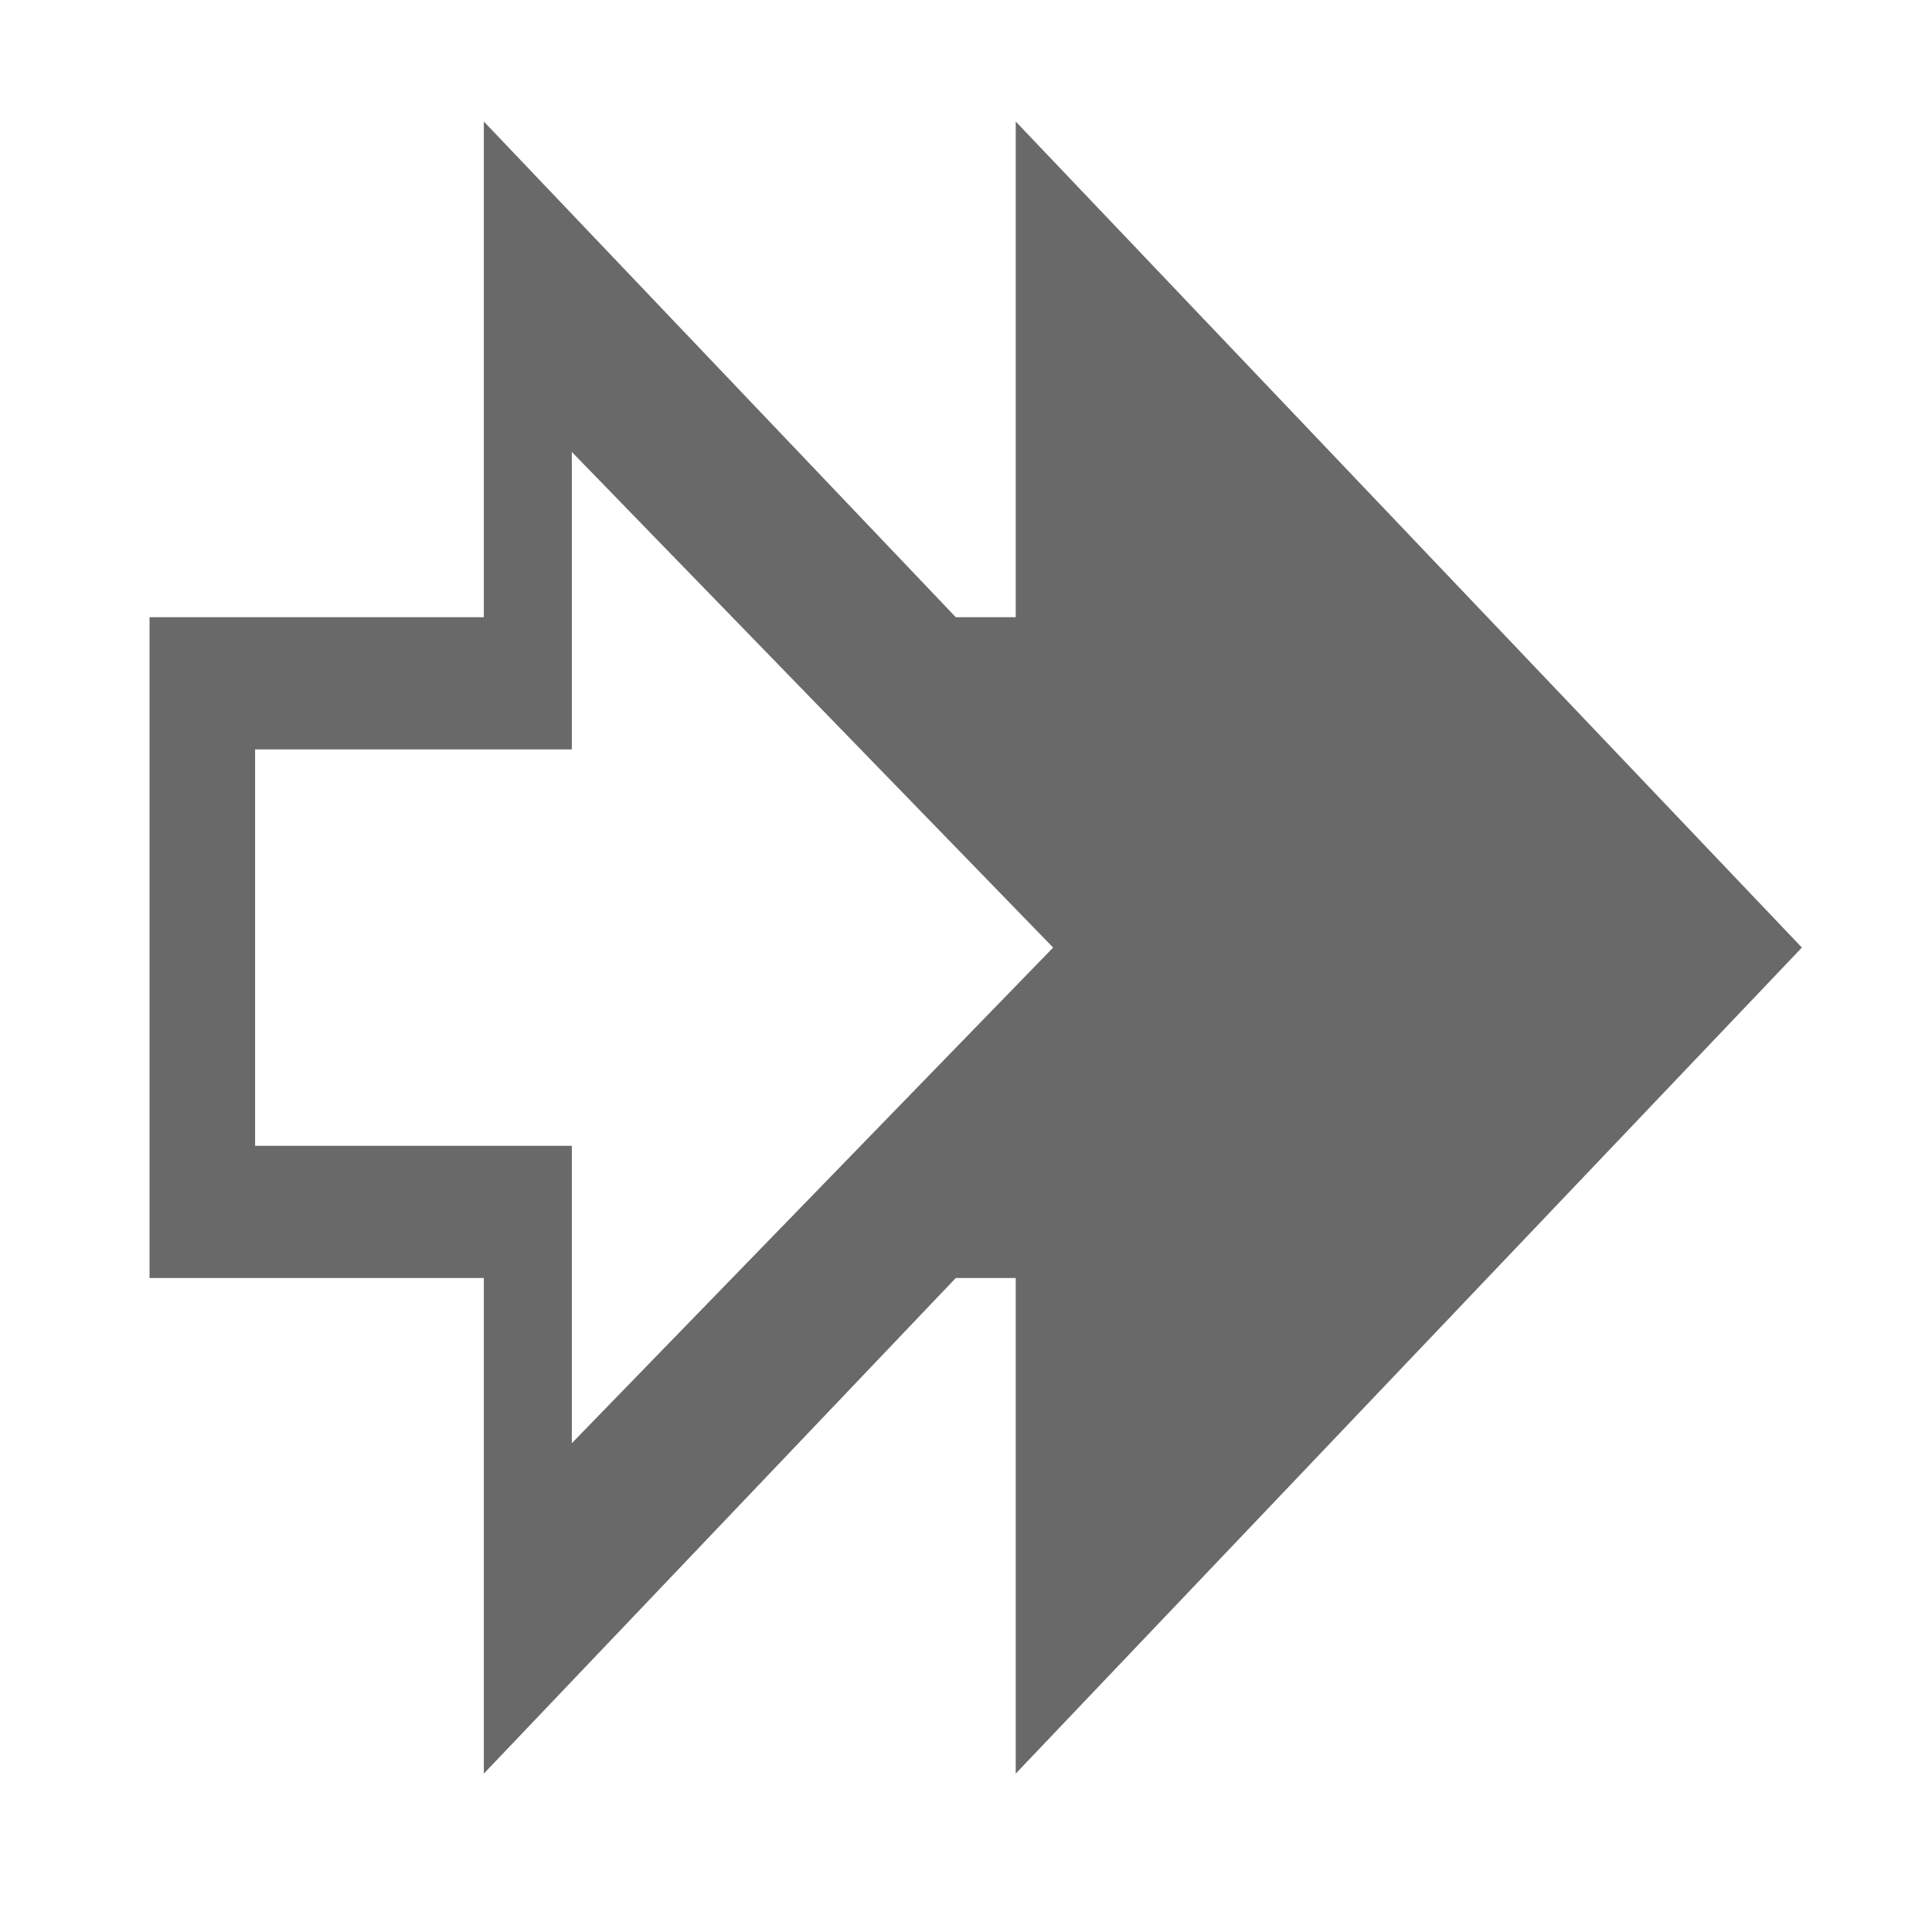
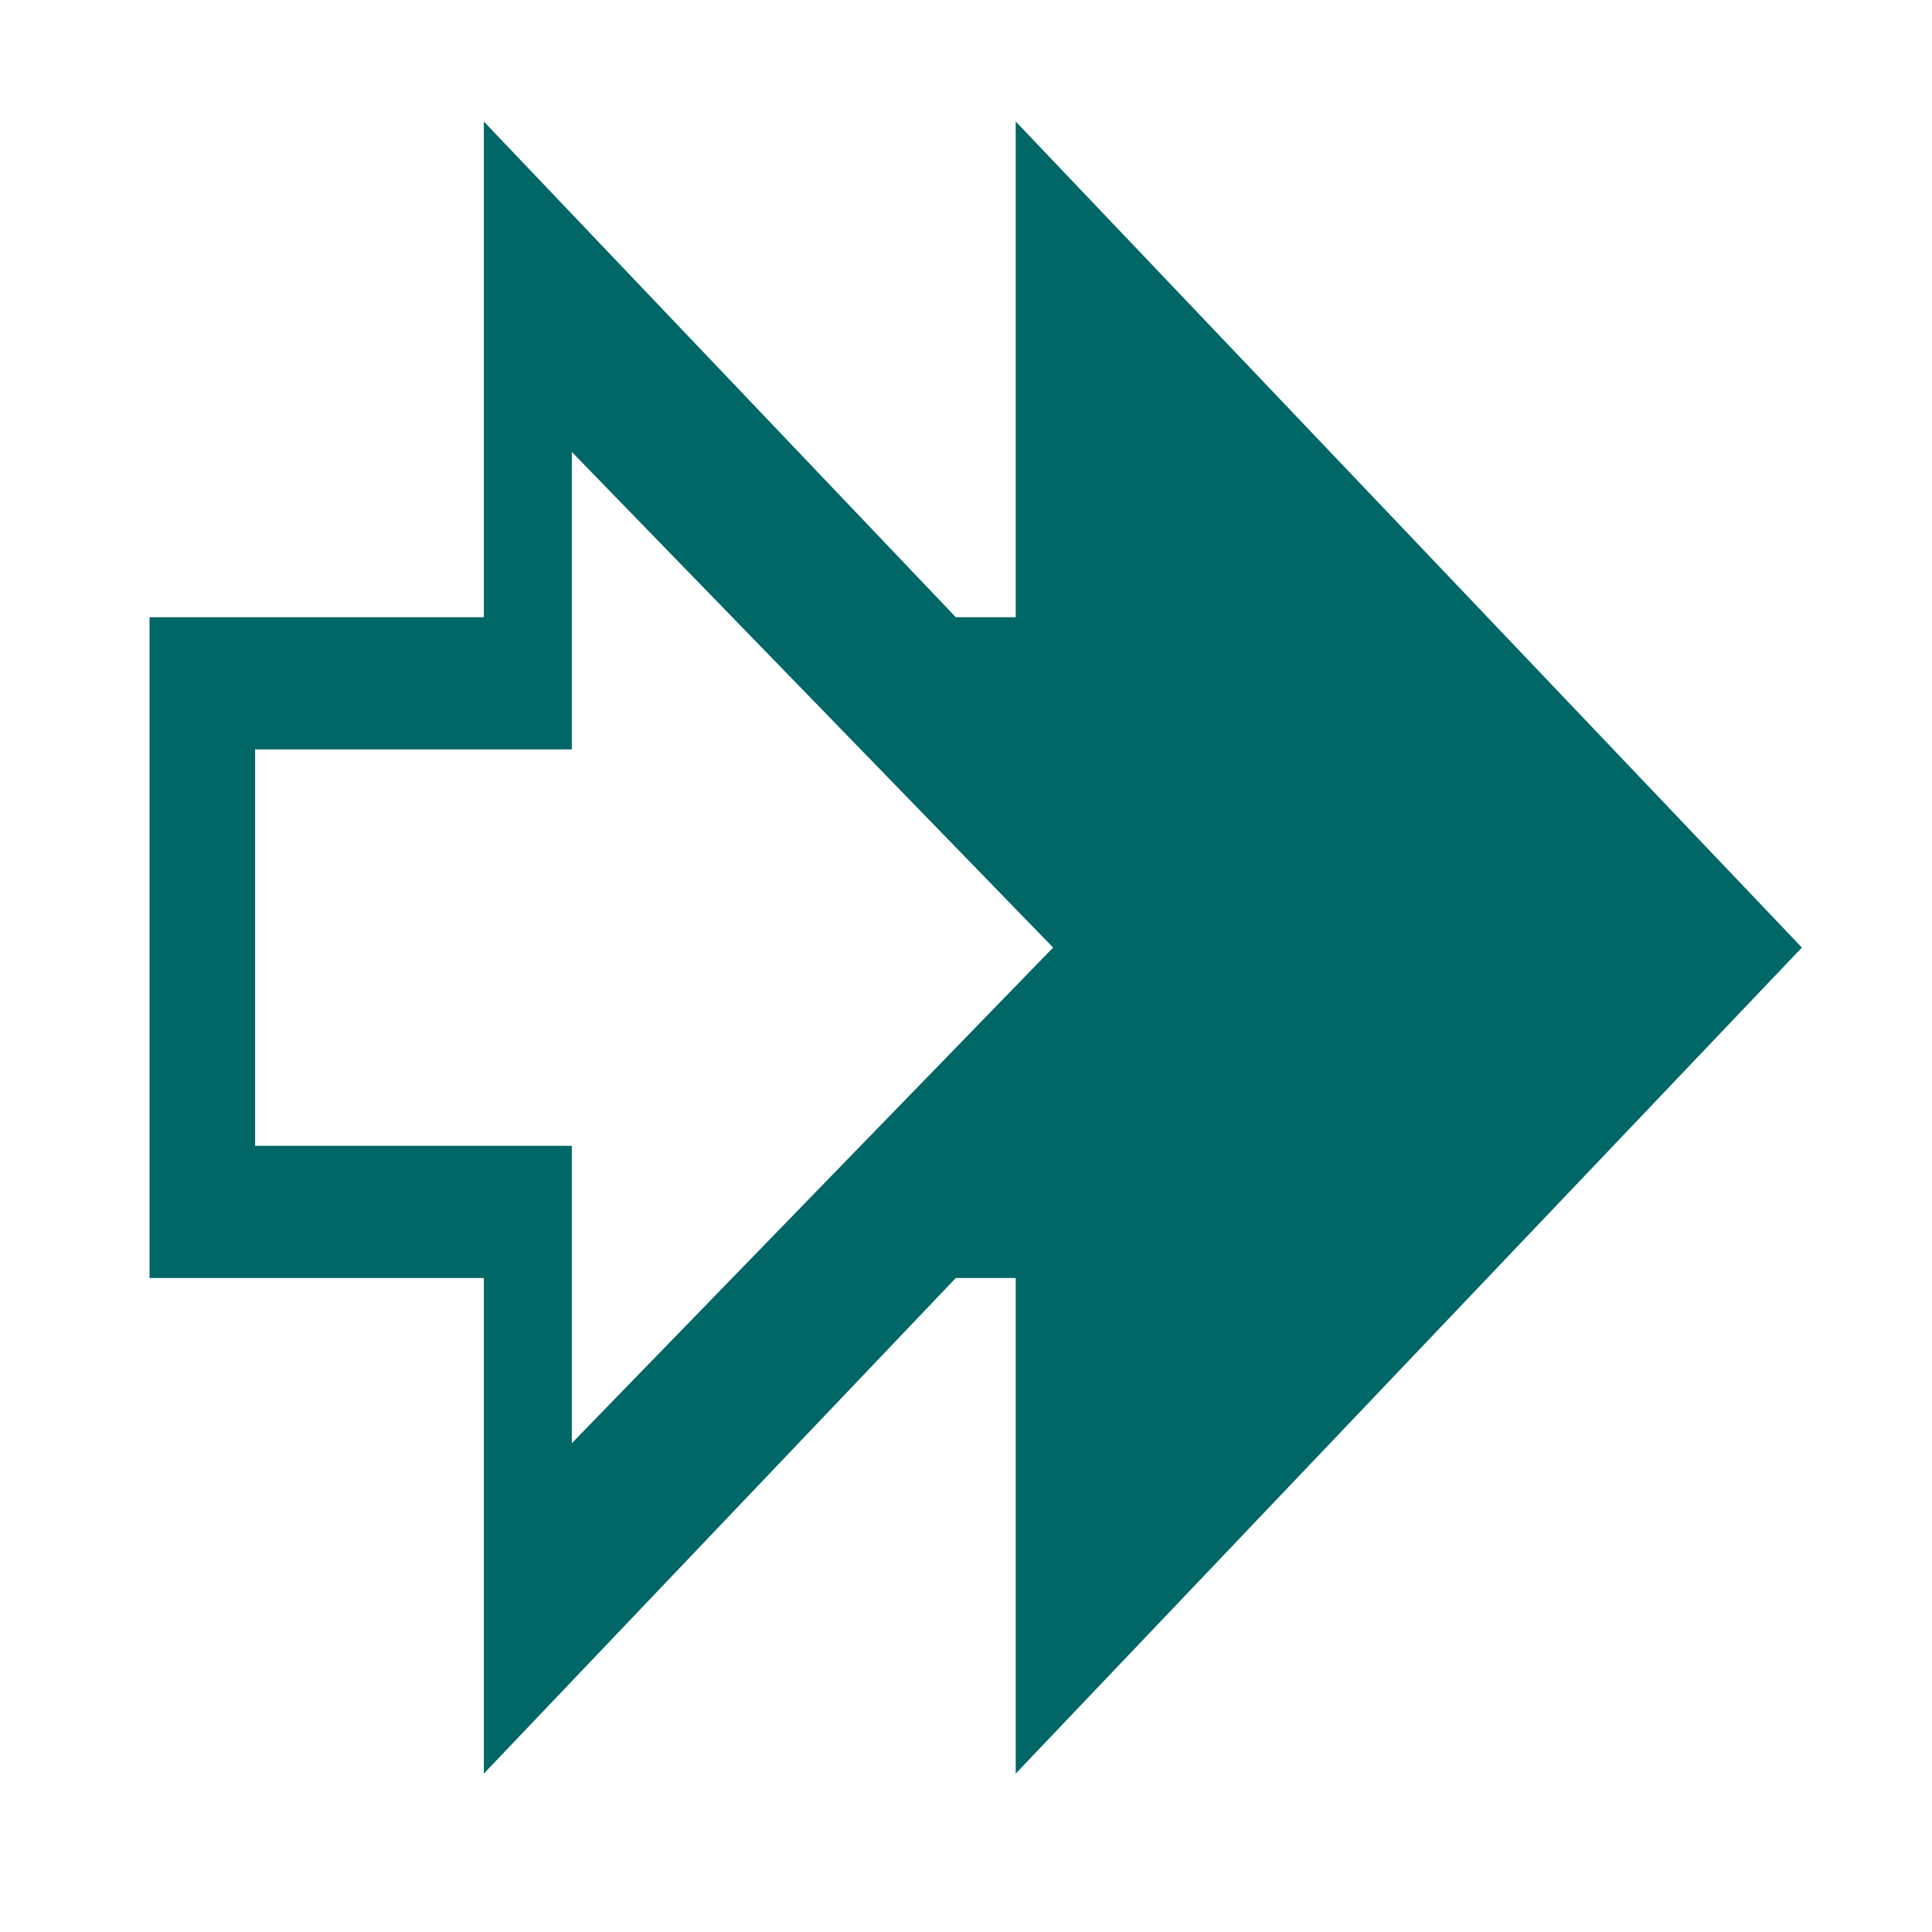
<svg xmlns="http://www.w3.org/2000/svg" version="1.1" id="tracker_navbar" x="0px" y="0px" width="28.347px" height="28.347px" viewBox="0 0 28.347 28.347" enable-background="new 0 0 28.347 28.347" xml:space="preserve">
-   <path fill-rule="evenodd" clip-rule="evenodd" fill="#696969" d="M26.438,13.903L14.903,1.783v7.273h-0.879L7.099,1.783v7.273H2.194  v9.695h4.905v7.272l6.925-7.272h0.879v7.272L26.438,13.903z M8.39,21.175v-4.363H3.743v-5.816H8.39V6.631l7.062,7.272L8.39,21.175z" />
+   <path fill-rule="evenodd" clip-rule="evenodd" fill="#006666" d="M26.438,13.903L14.903,1.783v7.273h-0.879L7.099,1.783v7.273H2.194  v9.695h4.905v7.272l6.925-7.272h0.879v7.272L26.438,13.903z M8.39,21.175v-4.363H3.743v-5.816H8.39V6.631l7.062,7.272L8.39,21.175z" />
</svg>
